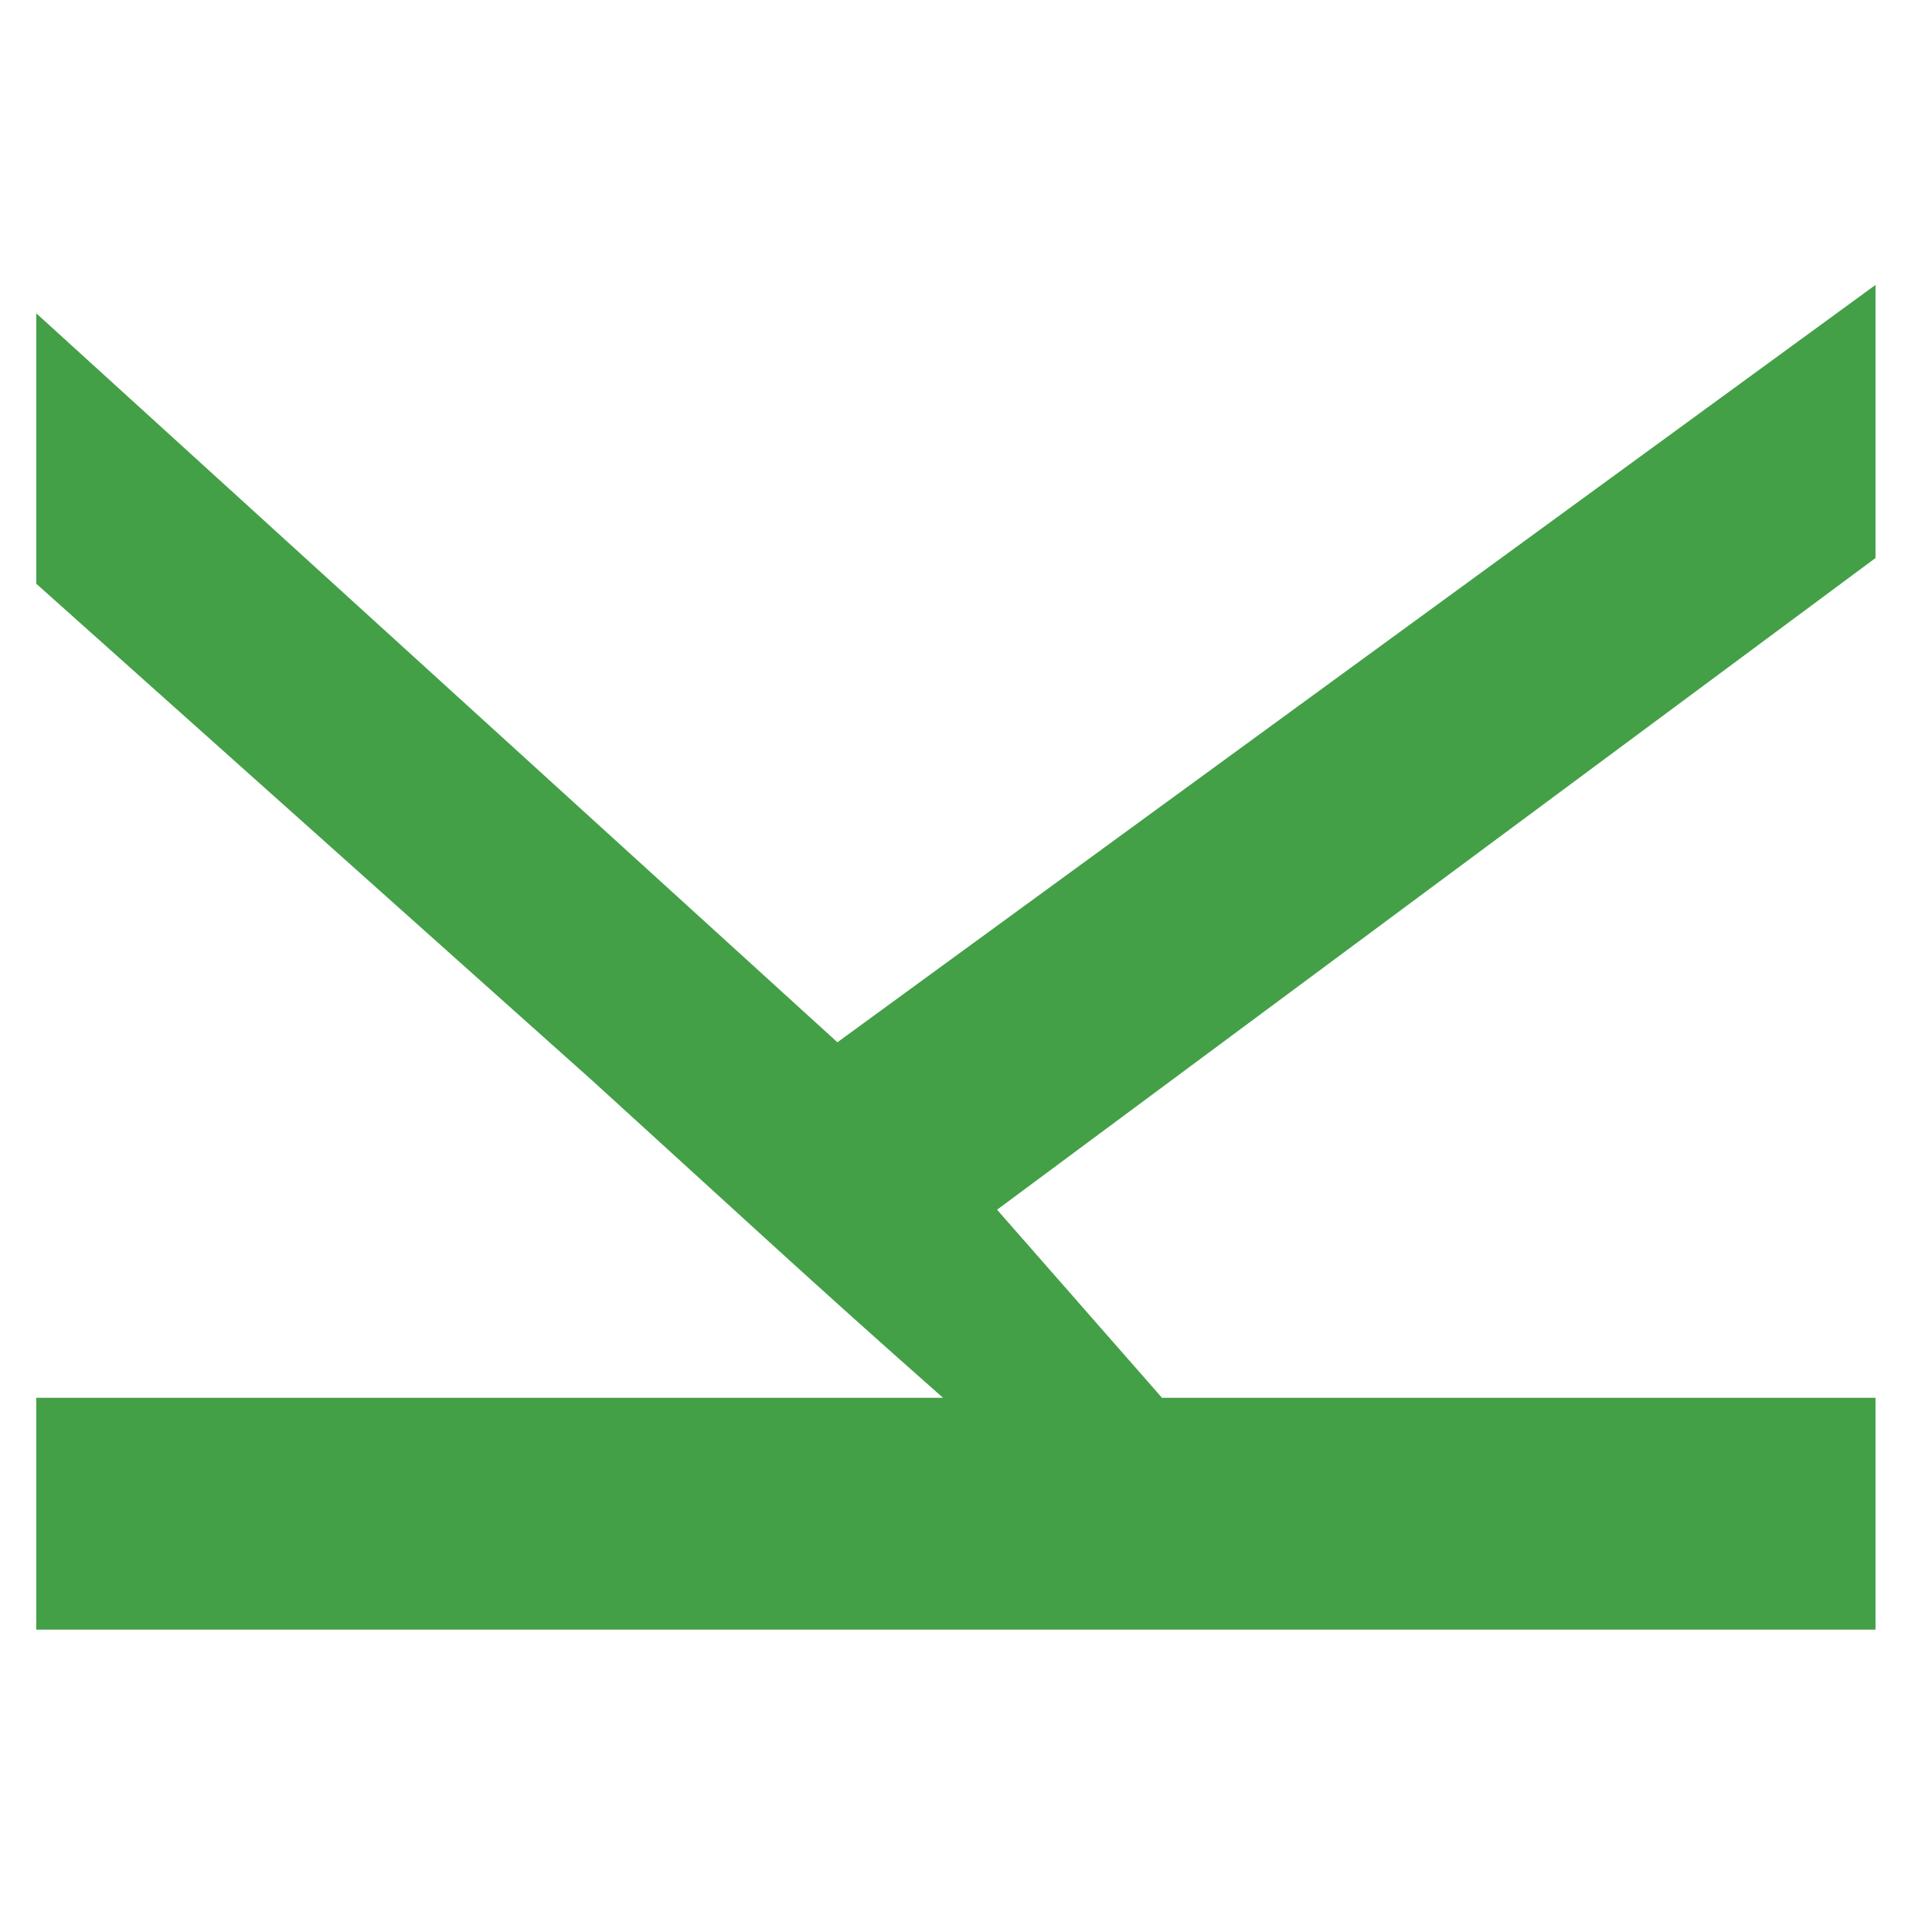
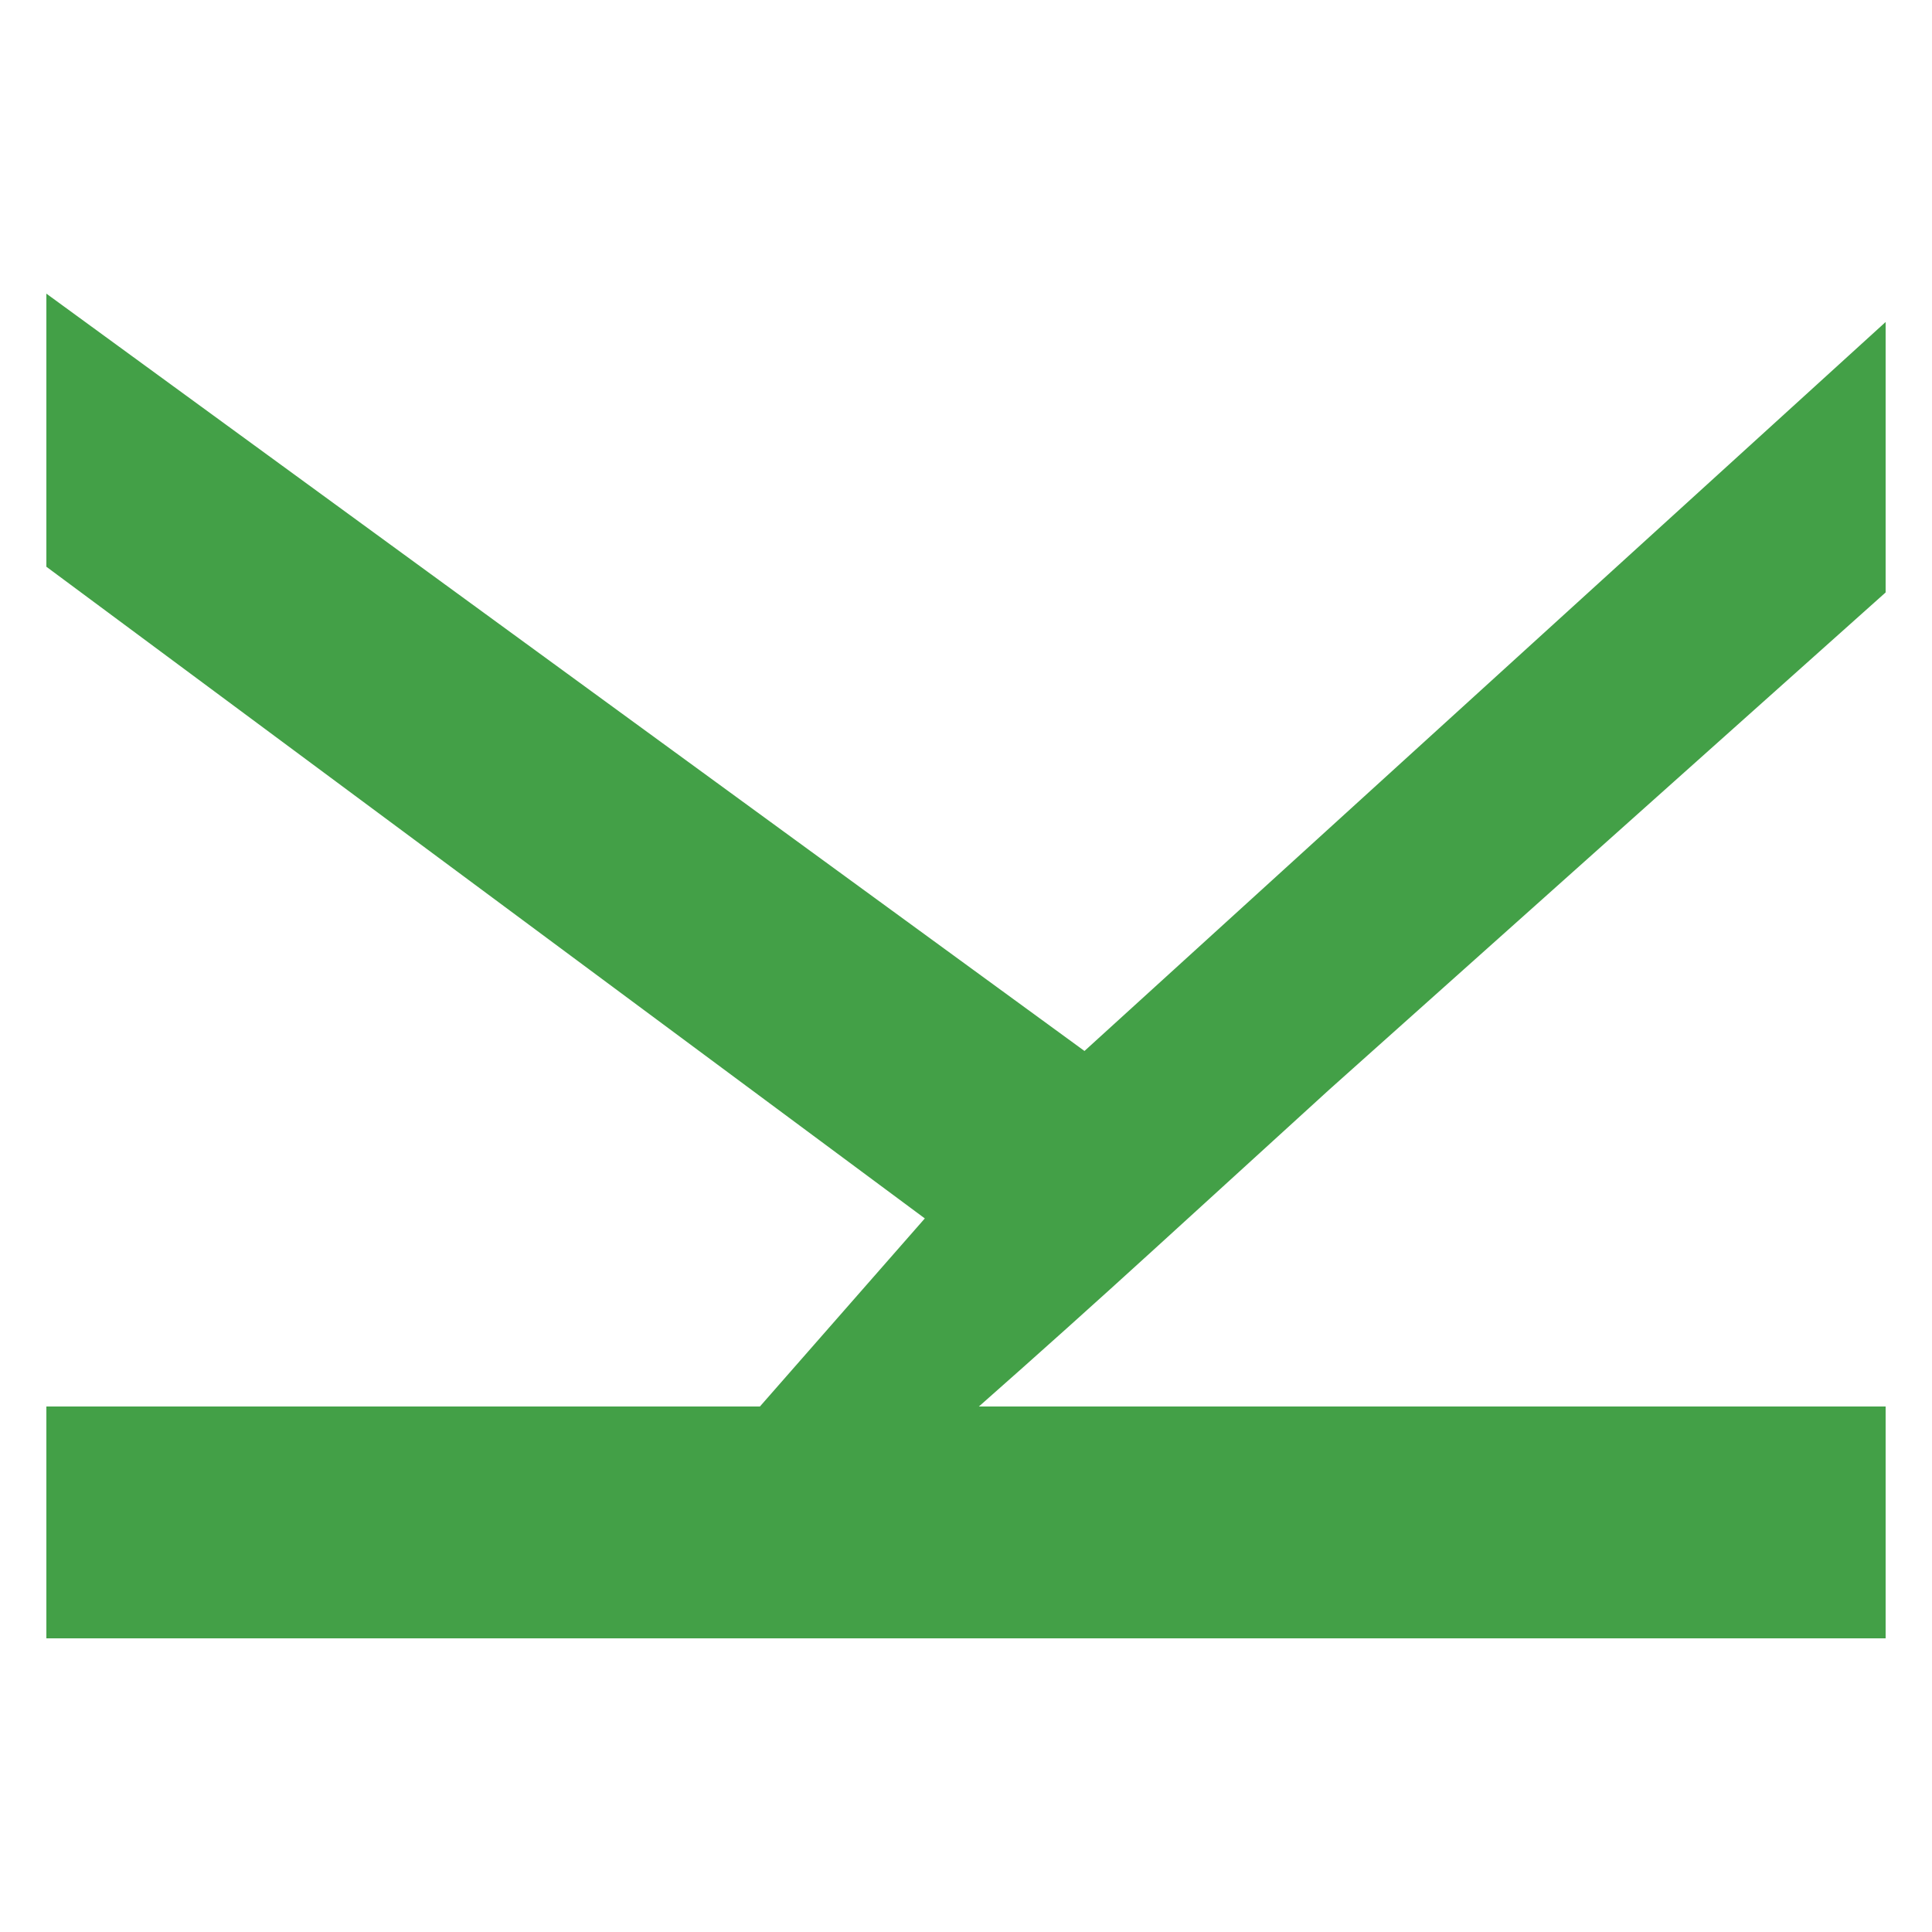
<svg xmlns="http://www.w3.org/2000/svg" width="512" height="512" viewBox="0 0 512 512" version="1.1">
-   <g>
-     <text style="font-style:normal;font-variant:normal;font-weight:normal;font-stretch:normal;font-size:682.667px;line-height:1.25;font-family:'Fira Code';fill:#43a047;fill-opacity:1;stroke:none" x="-498.084" y="497.034" transform="rotate(-90)">
-       <tspan x="-498.084" y="497.034">K</tspan>
-     </text>
-   </g>
+   <text style="font-style:normal;font-variant:normal;font-weight:normal;font-stretch:normal;font-size:682.667px;line-height:1.25;font-family:'sans-serif';fill:#43a047;fill-opacity:1;stroke:none" x="-500.395" y="981.78" transform="matrix(0,-1,-1,0,0,0)">
+     <tspan x="-500.395" y="-12.288">
+        K
+     </tspan>
+   </text>
</svg>
